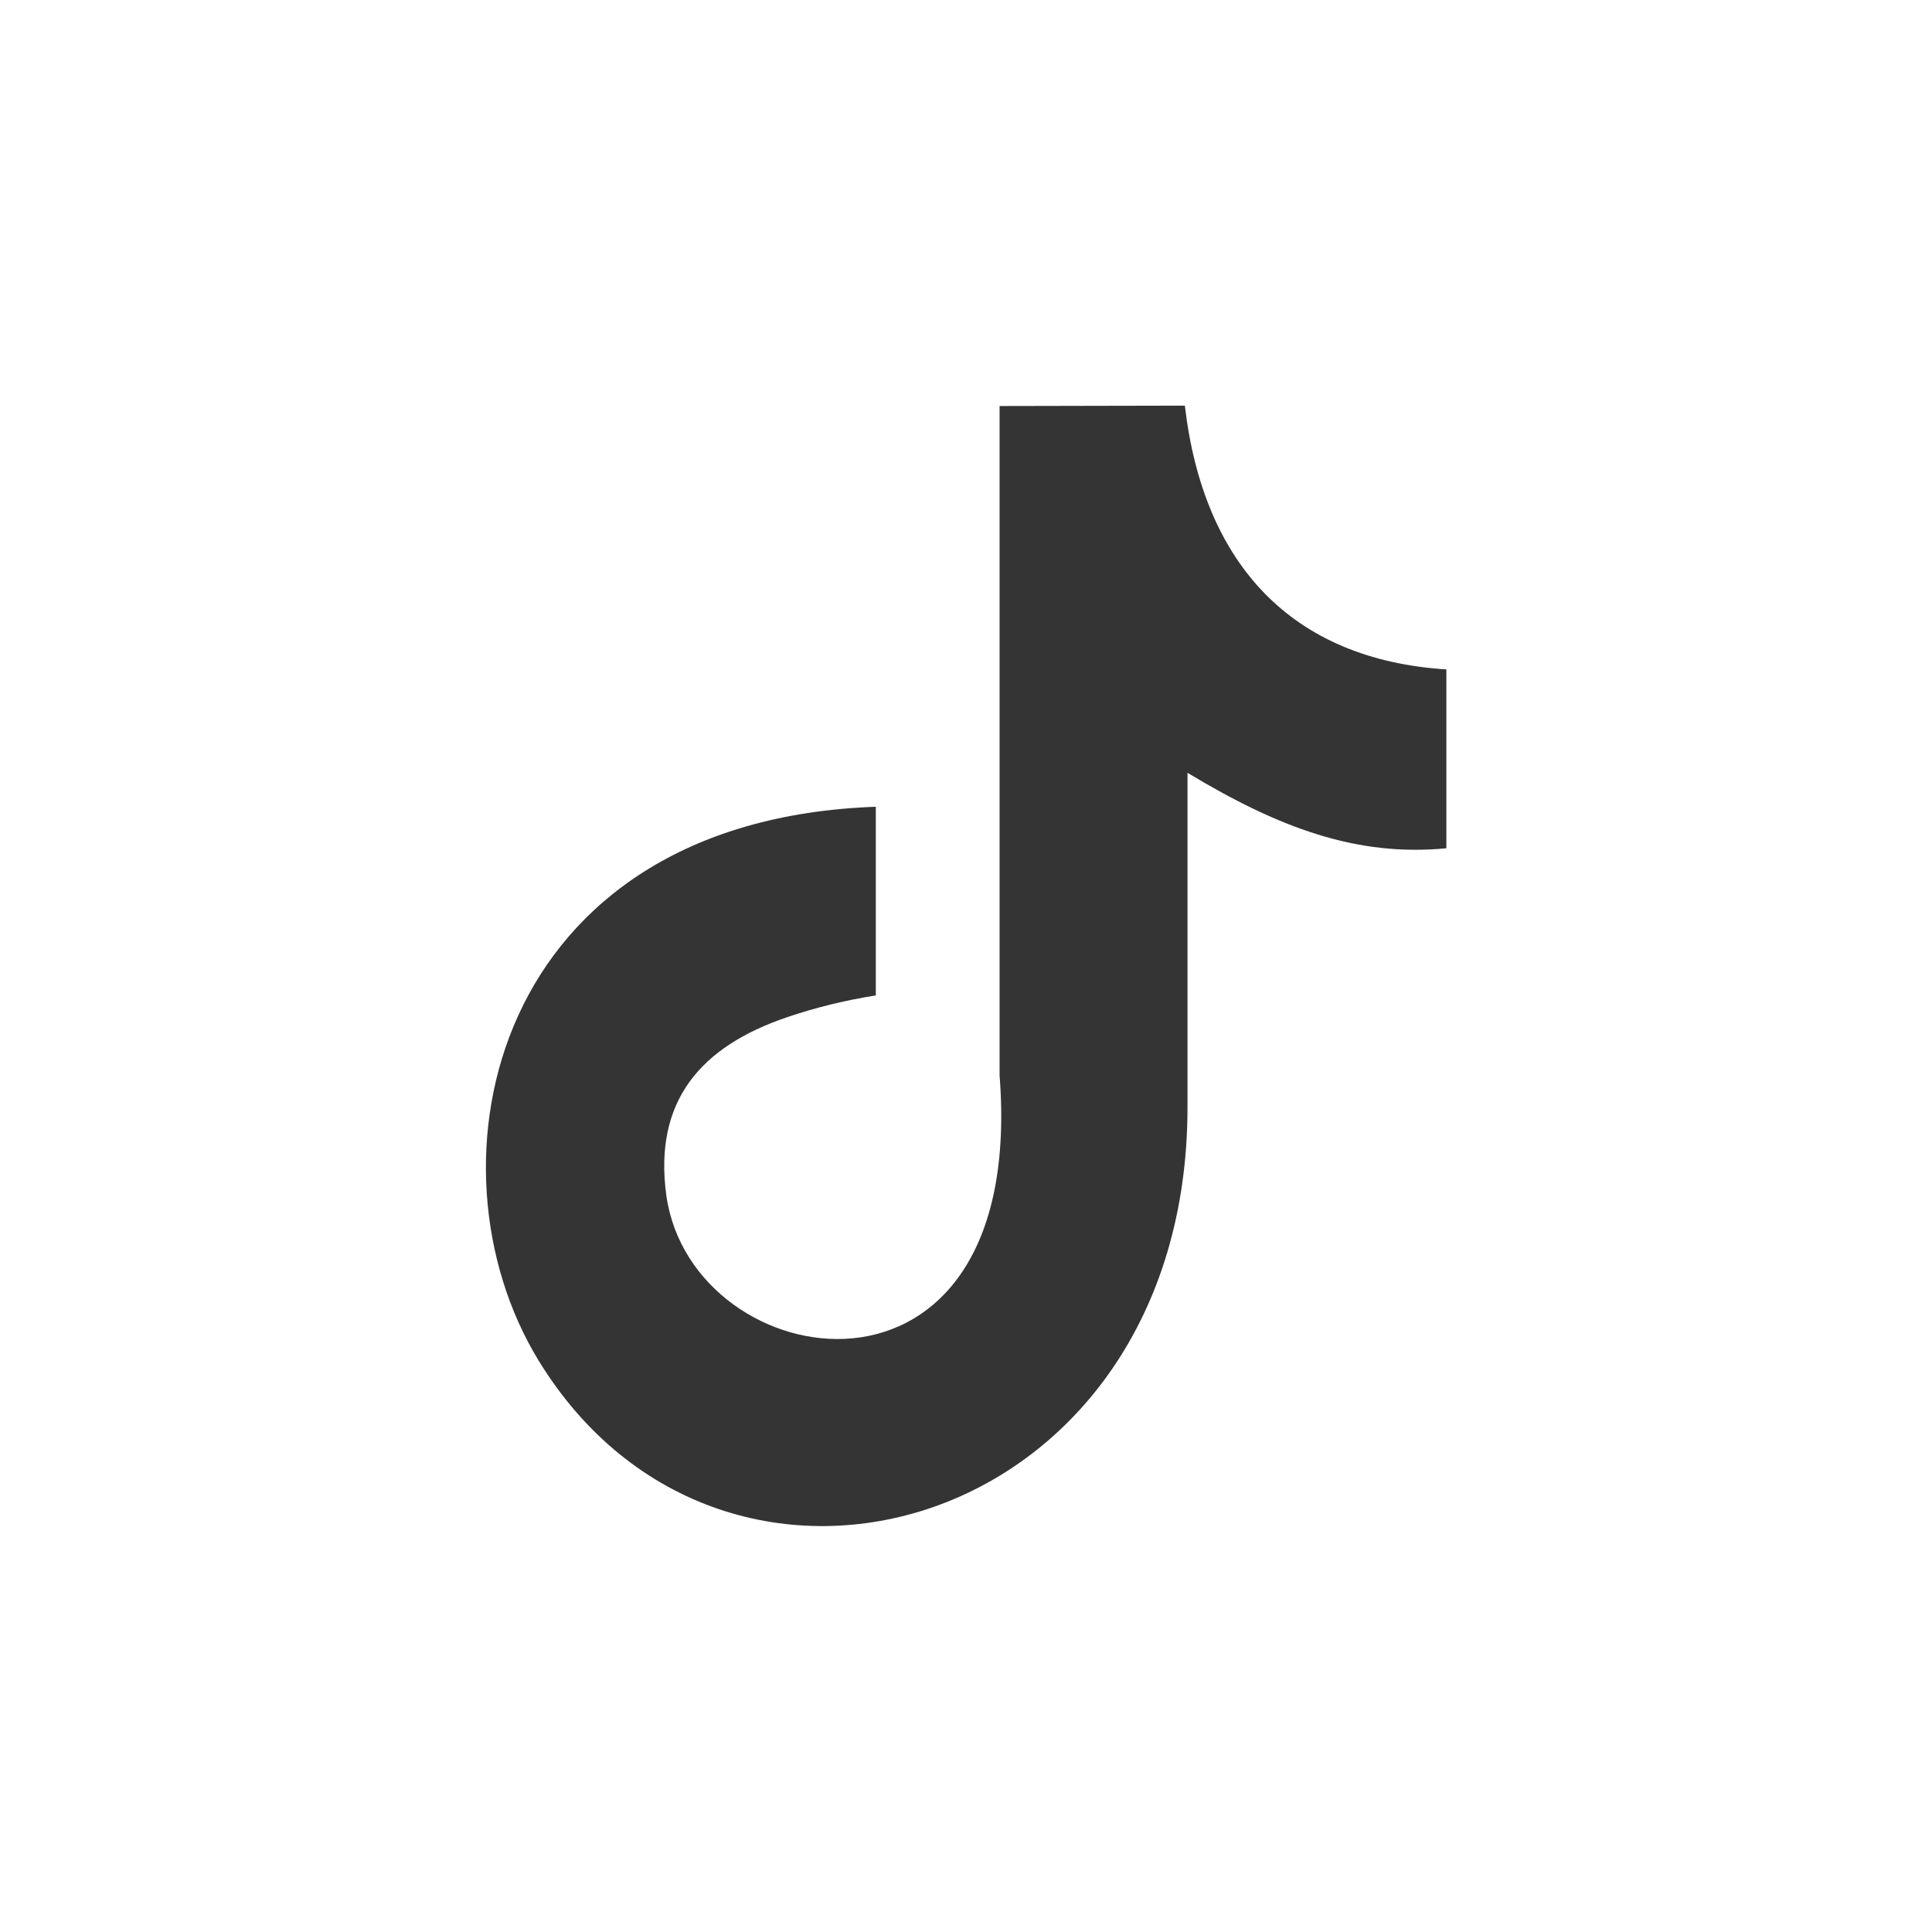
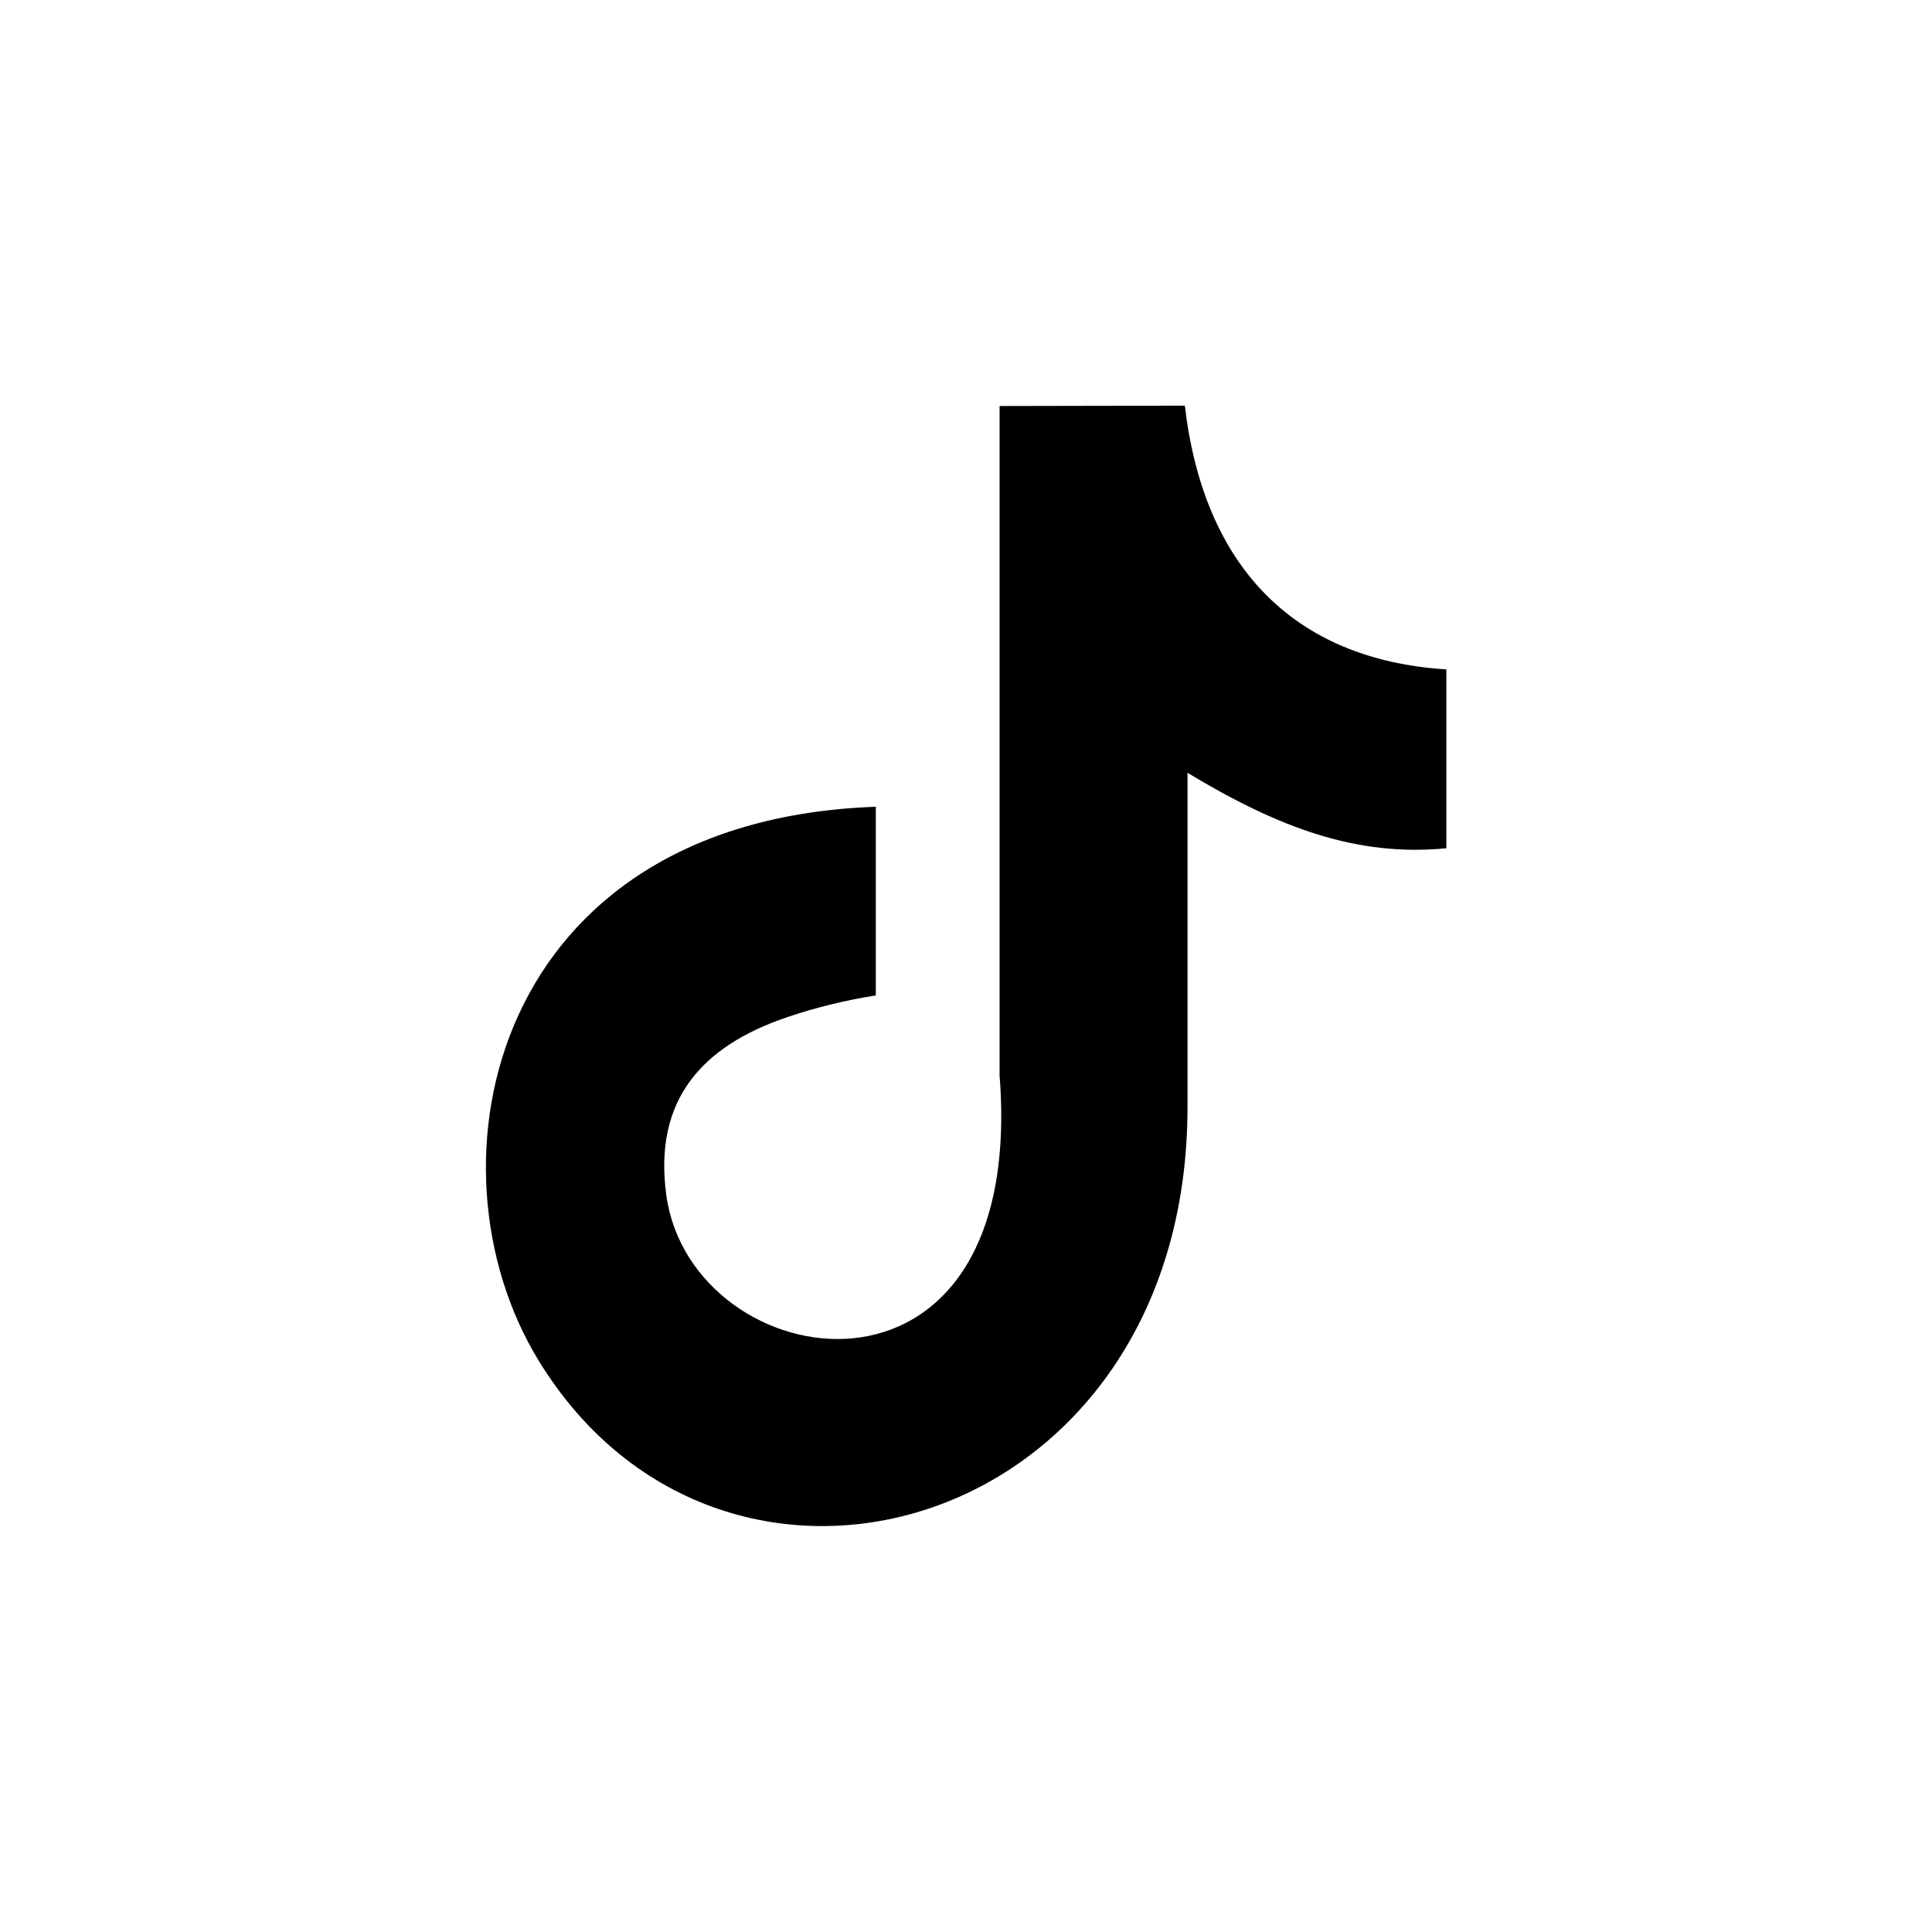
<svg xmlns="http://www.w3.org/2000/svg" version="1.1" id="Capa_1" x="0px" y="0px" viewBox="0 0 512 512" style="enable-background:new 0 0 512 512;" xml:space="preserve">
  <style type="text/css">
- 	.svg_base {fill:#343434;}
- 	.svg_line{stroke:#343434;}
</style>
  <path class="svg_base" d="M314,107.5c4.9,42.1,28.4,67.3,69.3,69.9v47.4c-23.7,2.3-44.4-5.4-68.6-20v88.6c0,112.6-122.7,147.8-172,67.1  c-31.7-51.9-12.3-143.1,89.4-146.7v50c-7.7,1.2-16,3.2-23.6,5.8c-22.6,7.7-35.4,22-31.9,47.3c6.9,48.5,95.7,62.8,88.3-31.9V107.6  L314,107.5L314,107.5z" />
</svg>
